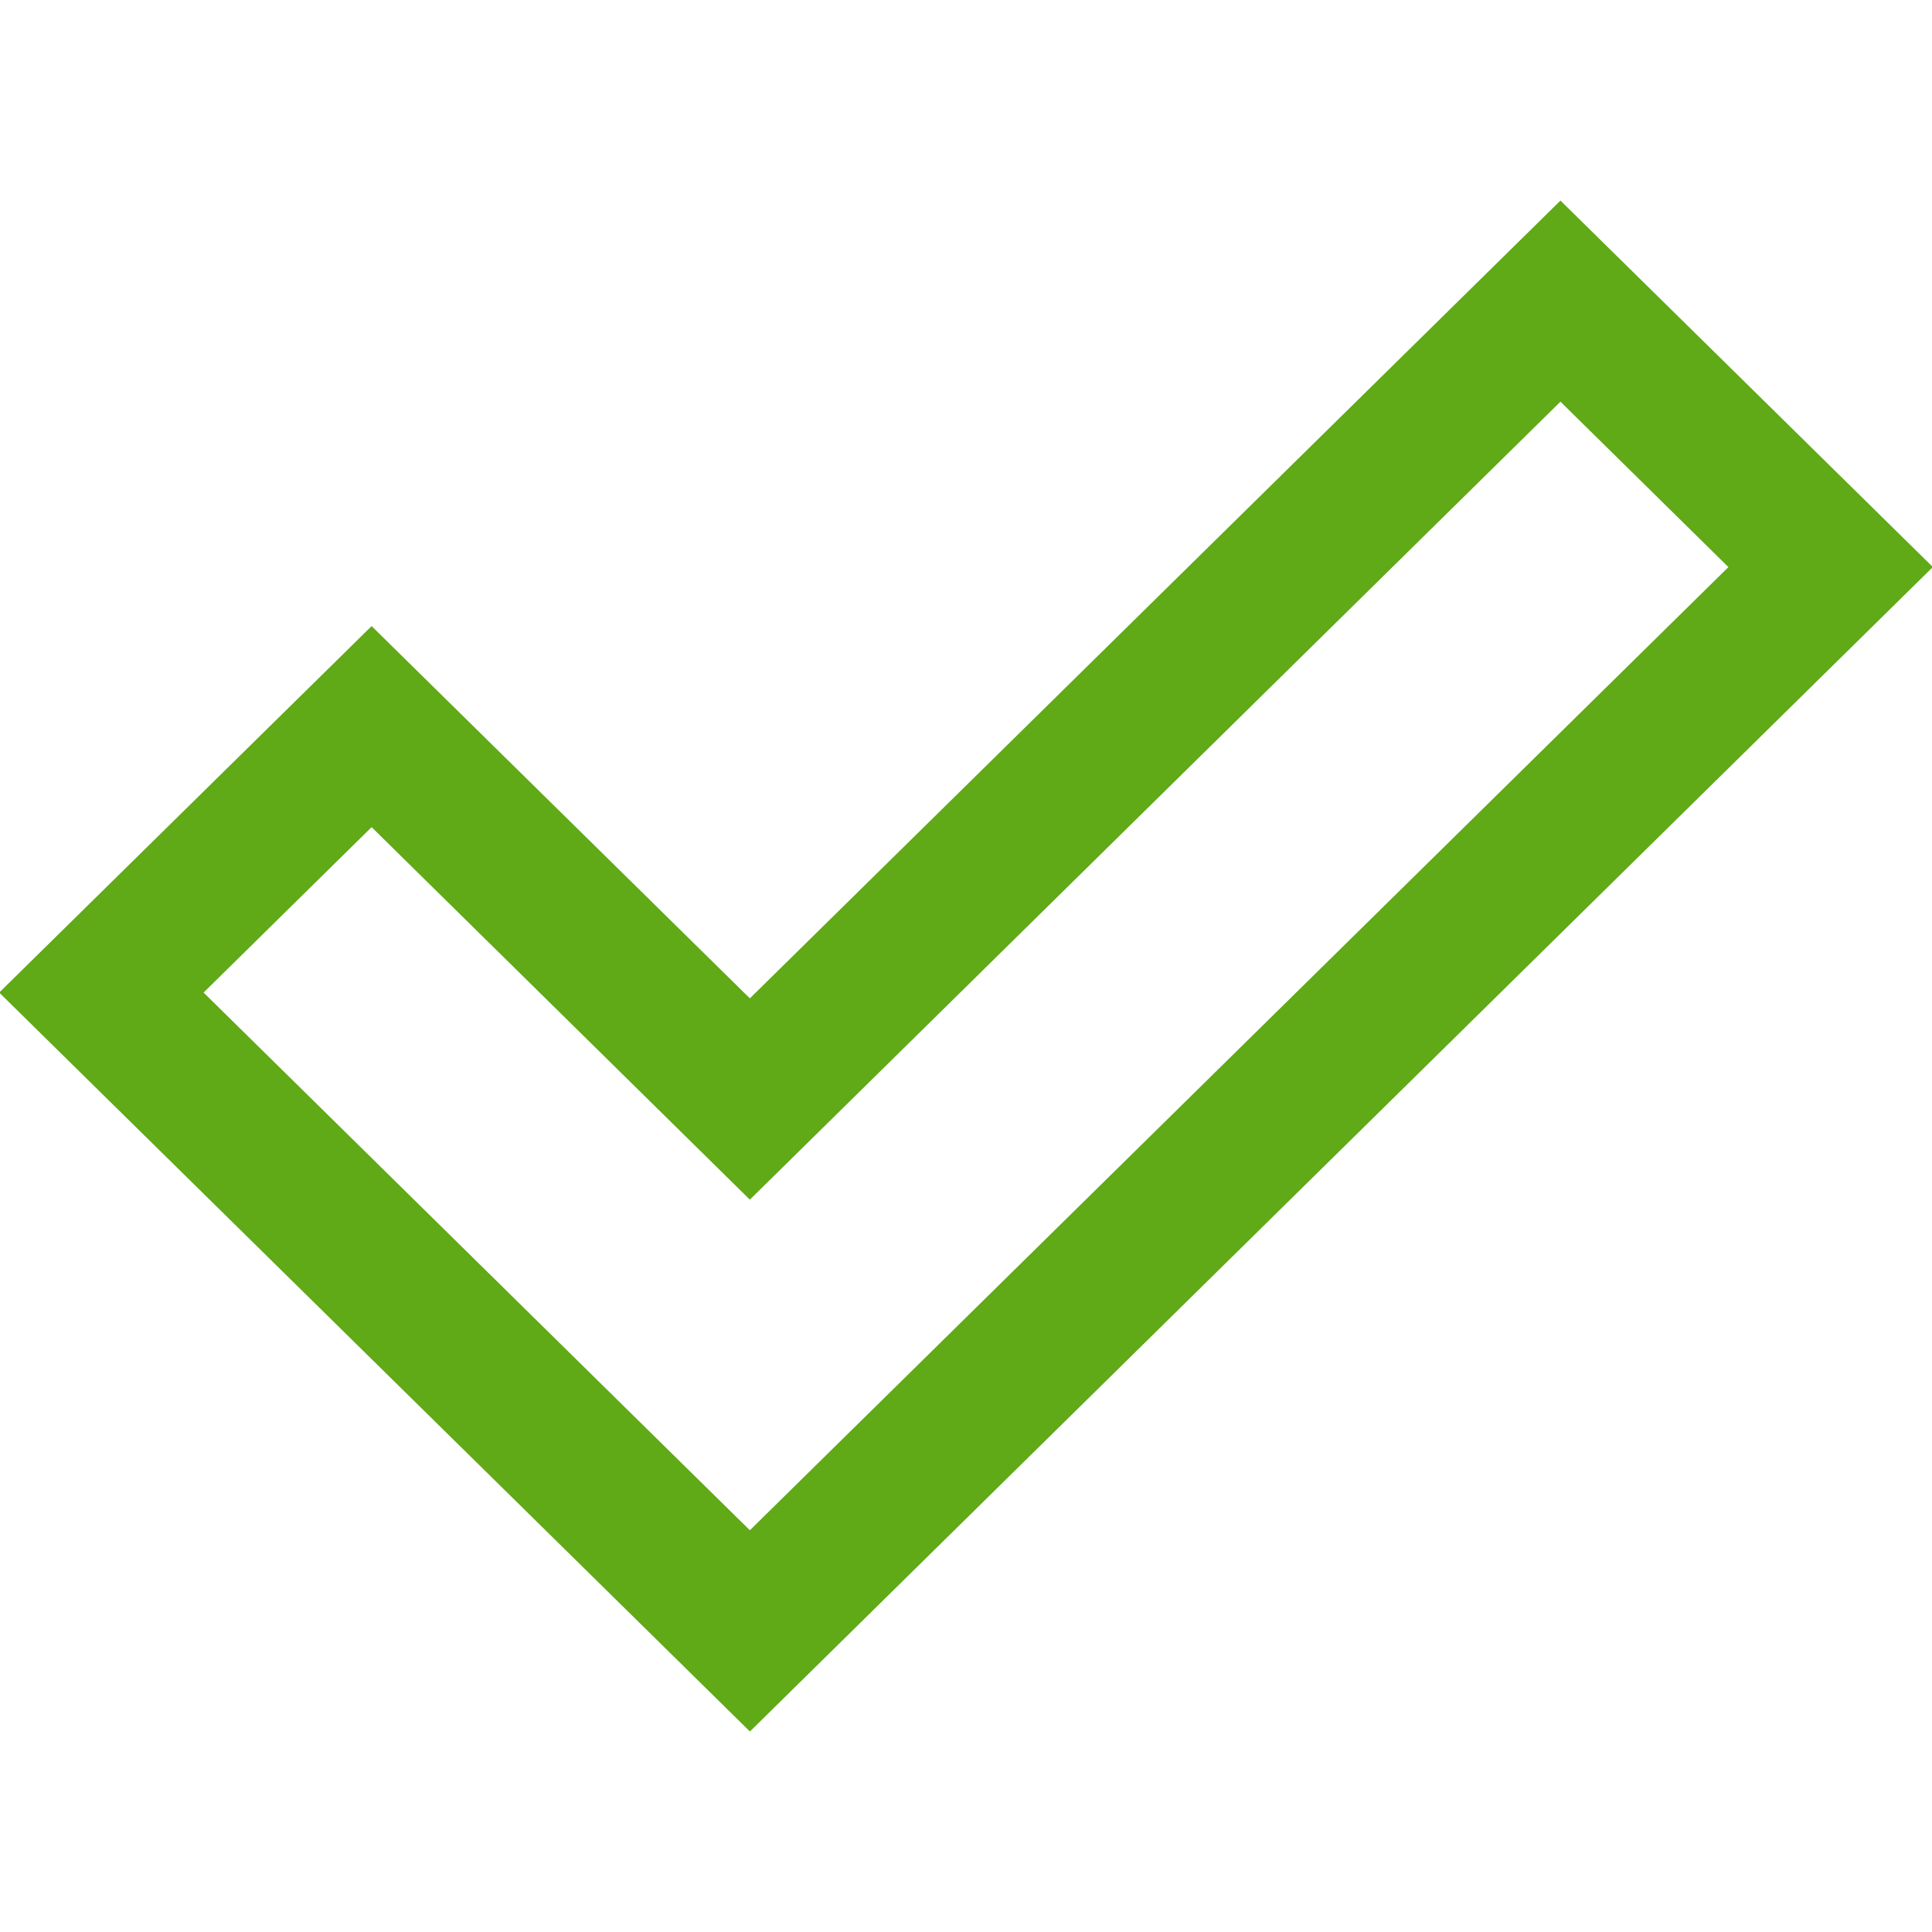
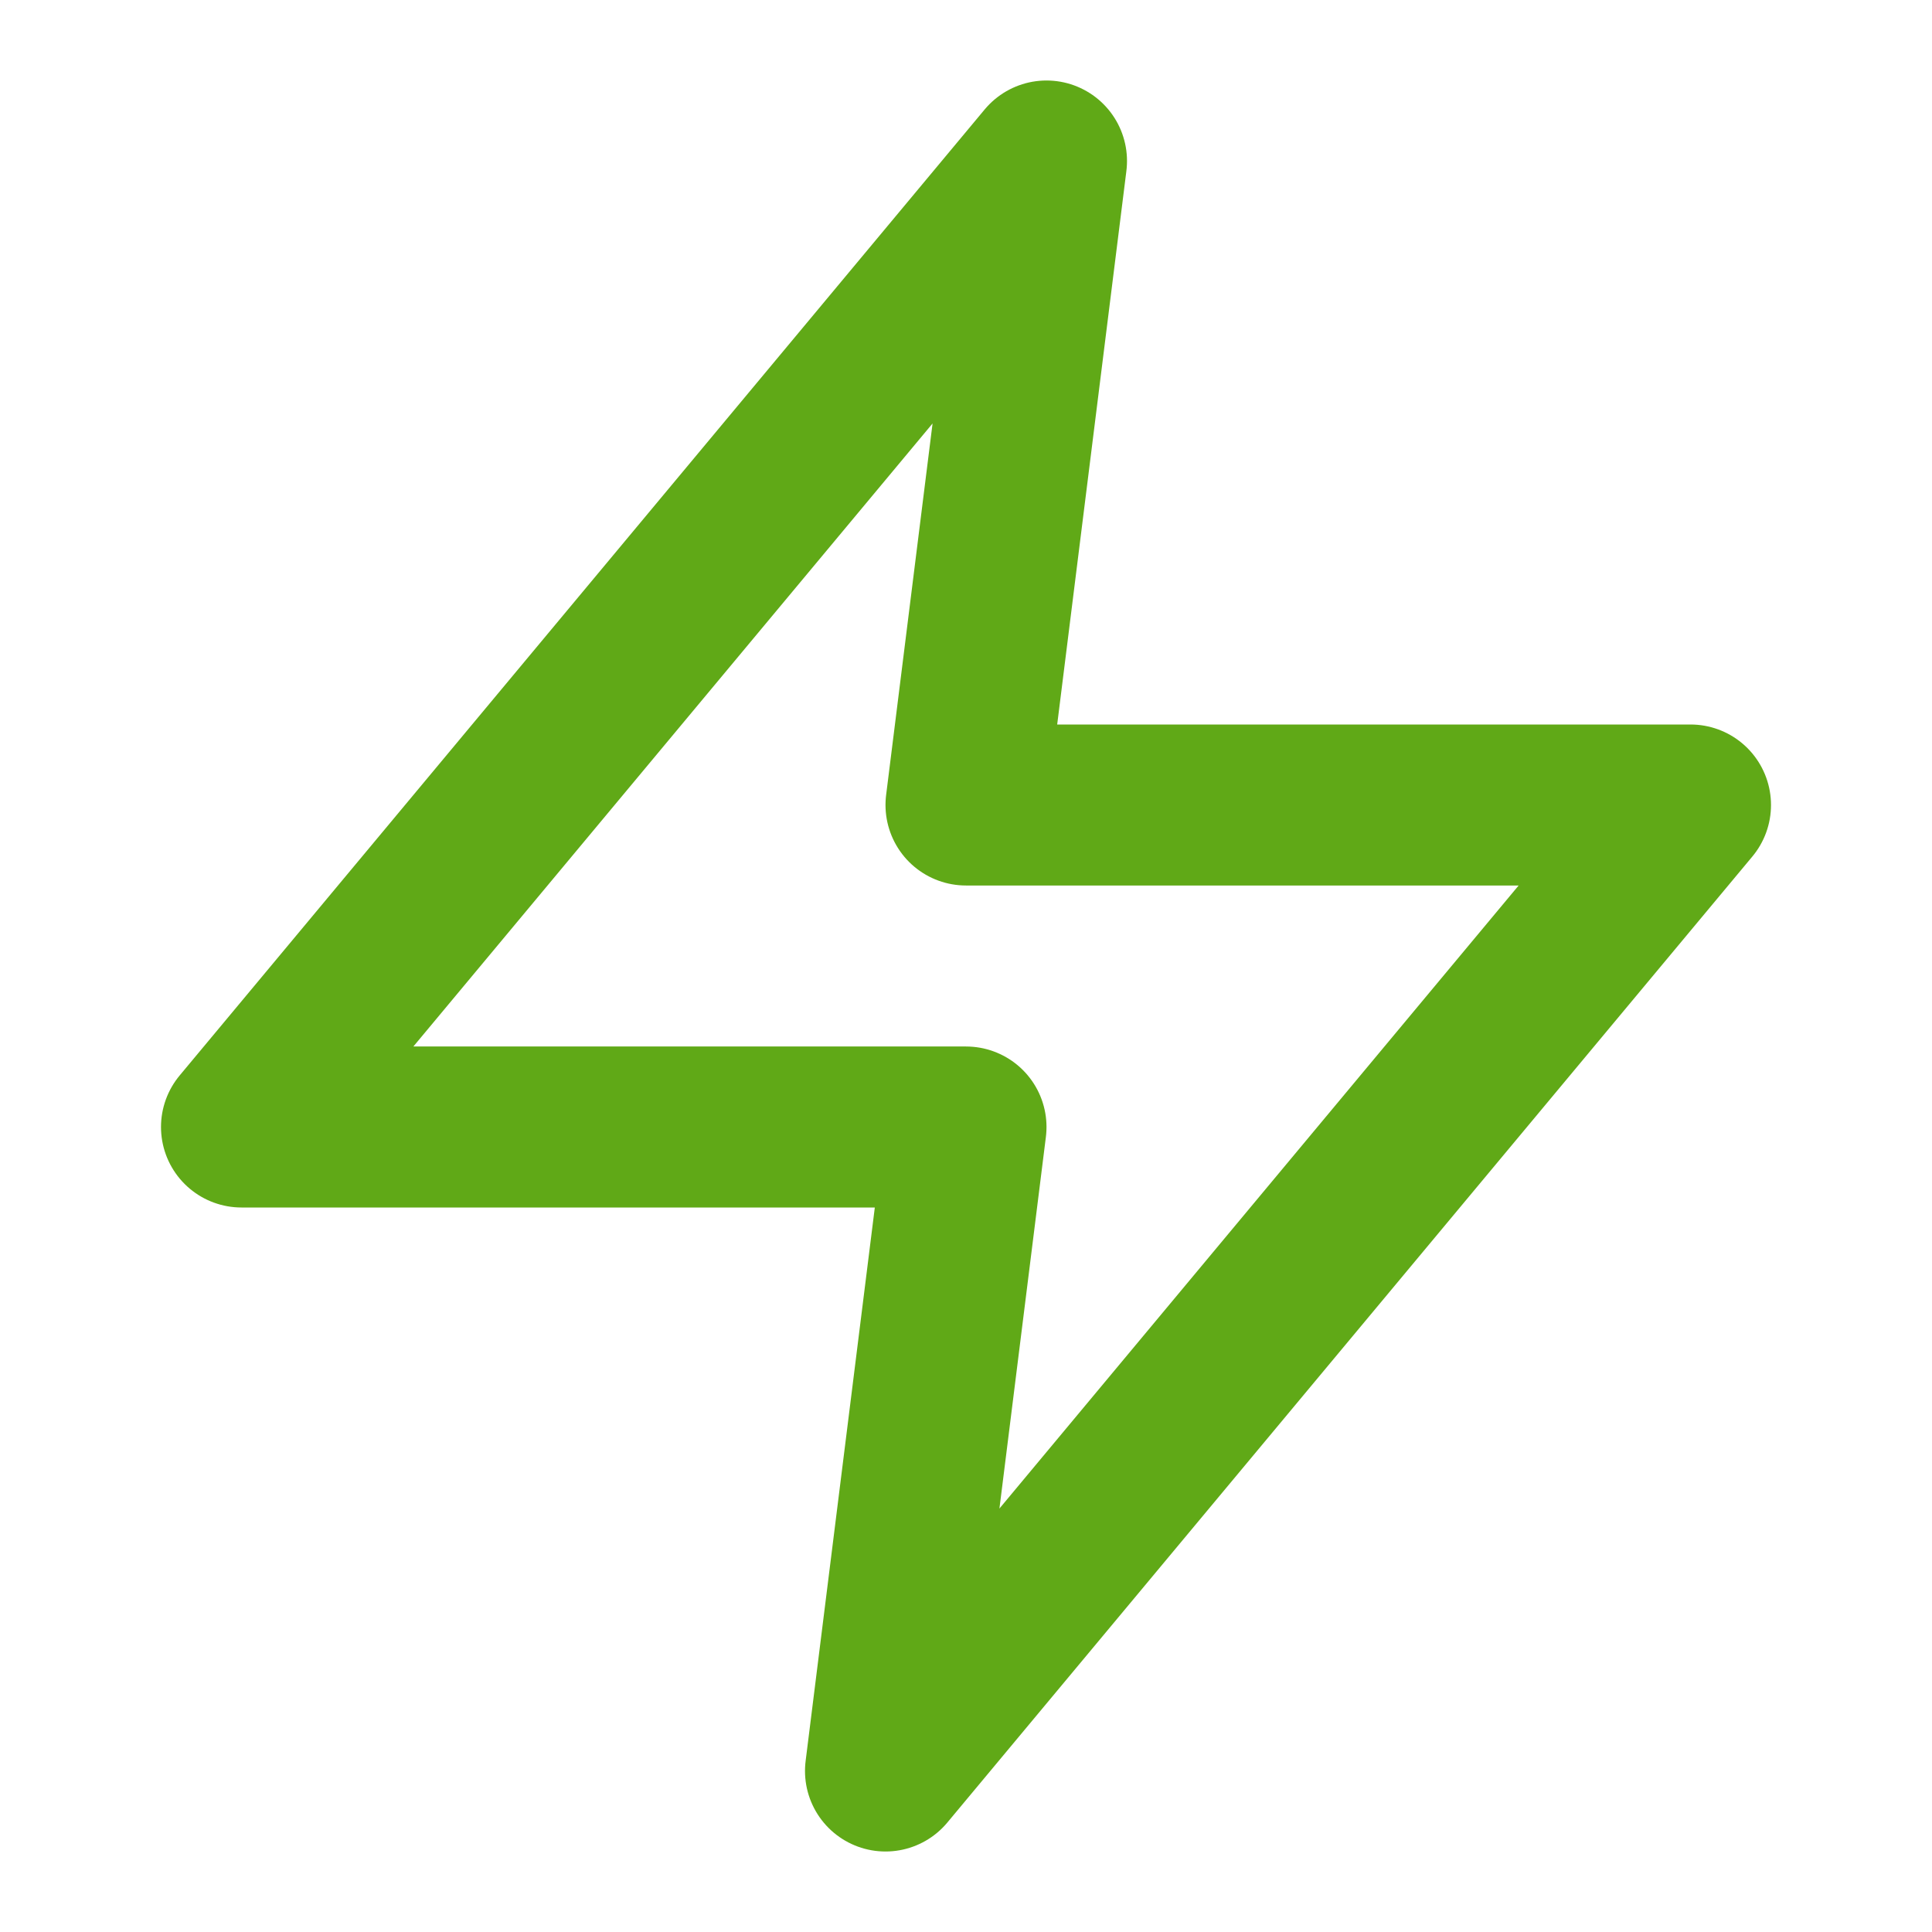
- <svg xmlns="http://www.w3.org/2000/svg" width="32" height="32" viewBox="0 0 32 32">
-   <path fill="#60A917" d="M12.42 28.678L-.013 16.44l6.168-6.07 6.265 6.166L25.846 3.322l6.168 6.07L12.42 28.68zM3.372 16.44l9.048 8.906L28.628 9.393l-2.782-2.74L12.42 19.87 6.155 13.7l-2.783 2.74z" />
+ <svg xmlns="http://www.w3.org/2000/svg" width="24" height="24" viewBox="0 0 24 24" fill="none" stroke="#60A917" stroke-width="2" stroke-linecap="round" stroke-linejoin="round" class="feather feather-zap">
+   <polygon points="13 2 3 14 12 14 11 22 21 10 12 10 13 2" />
</svg>
